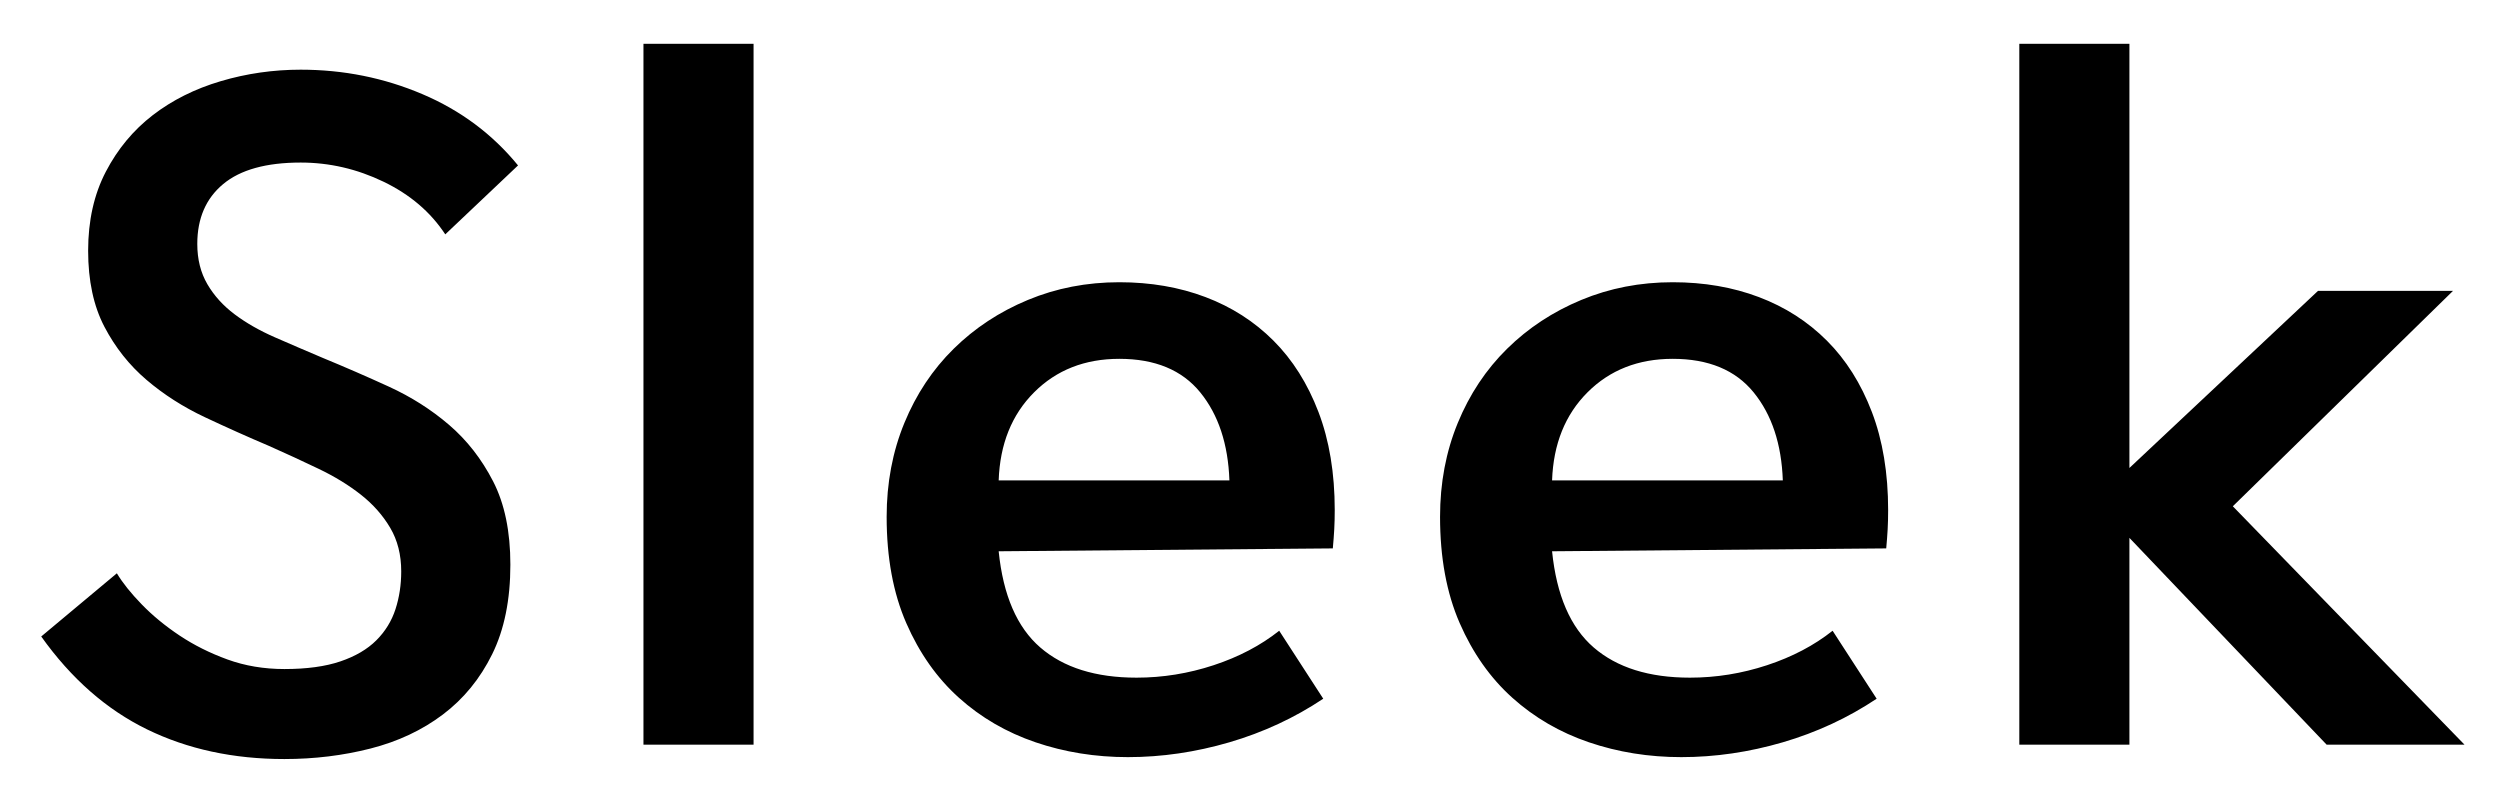
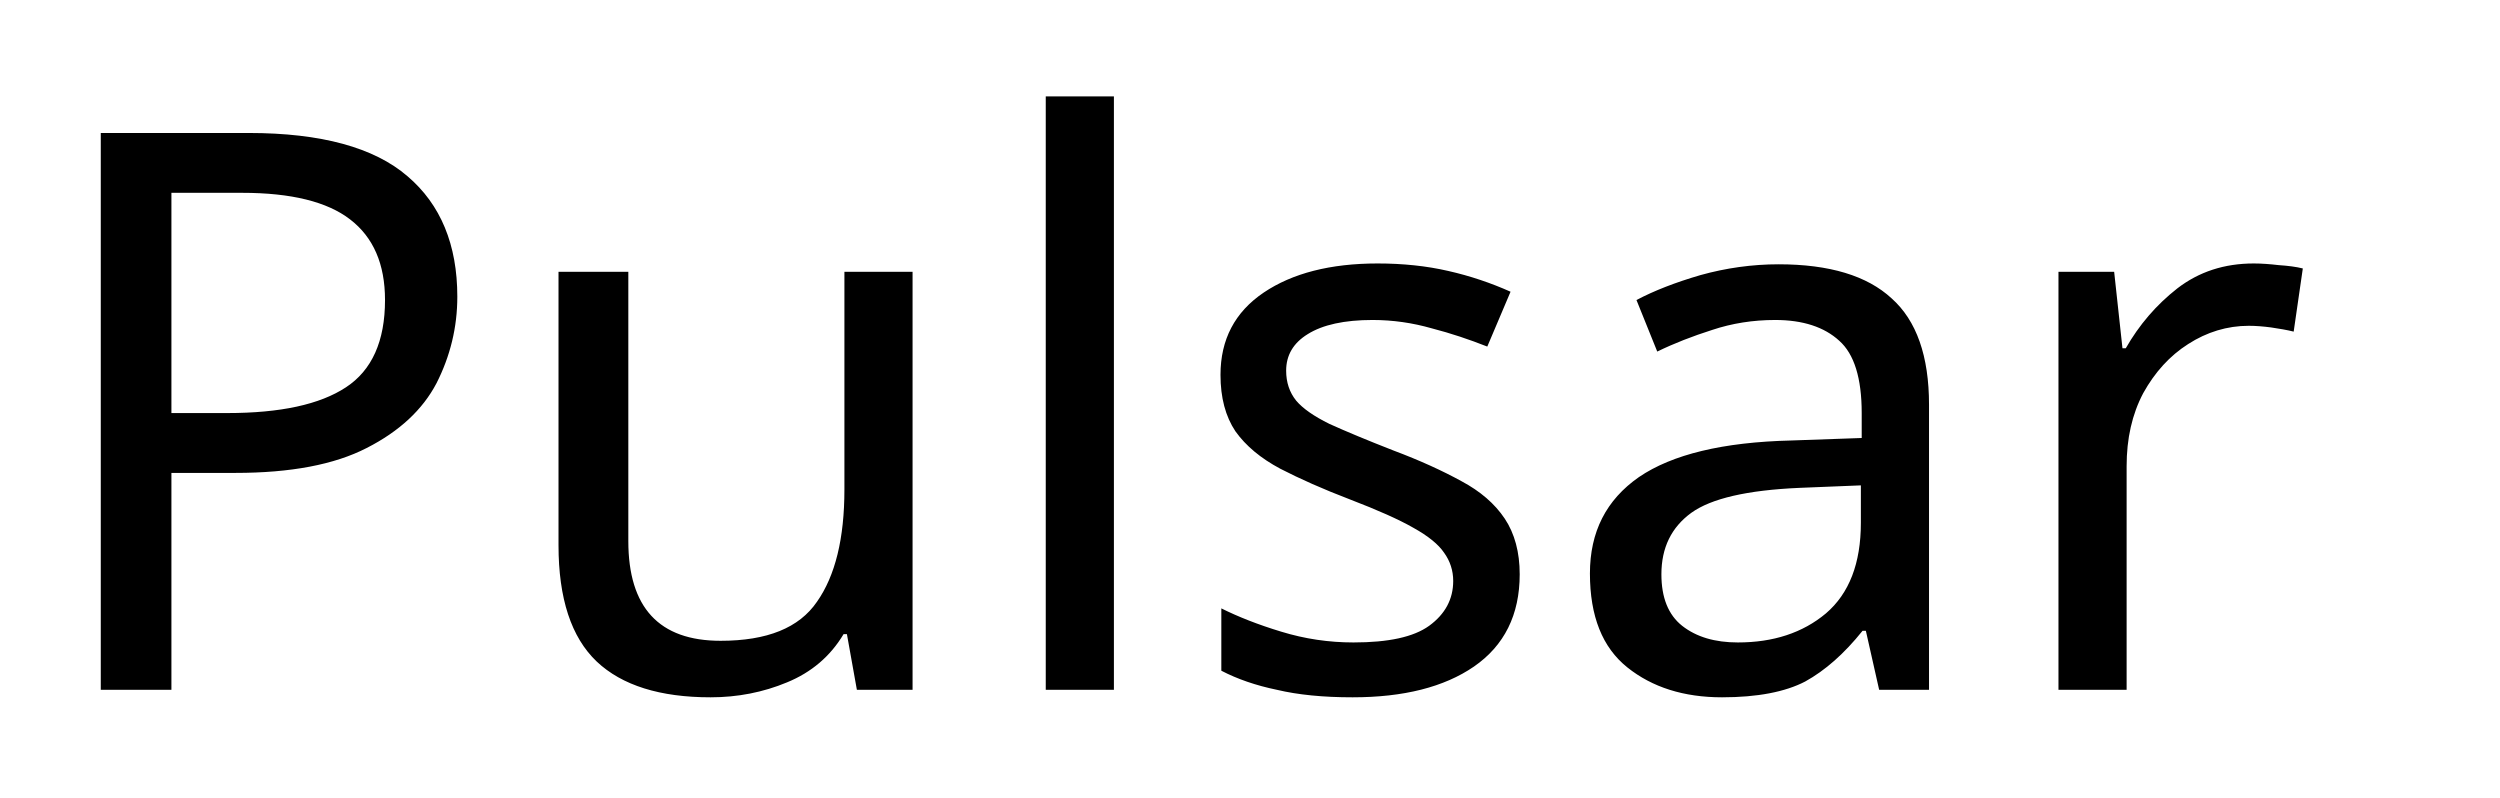
- <svg xmlns="http://www.w3.org/2000/svg" class="logo" viewBox="0 0 47 15" version="1.1">
-   <g id="logo" transform="translate(-113, -89)">
-     <path d="M114.657,93.712 C114.657,93.148 114.768,92.653 114.99,92.227 C115.212,91.801 115.506,91.447 115.872,91.165 C116.238,90.883 116.664,90.67 117.15,90.526 C117.636,90.382 118.137,90.31 118.653,90.31 C119.457,90.31 120.219,90.463 120.939,90.769 C121.659,91.075 122.259,91.522 122.739,92.11 L121.371,93.406 C121.095,92.986 120.708,92.656 120.21,92.416 C119.712,92.176 119.193,92.056 118.653,92.056 C118.005,92.056 117.519,92.191 117.195,92.461 C116.871,92.731 116.709,93.106 116.709,93.586 C116.709,93.874 116.772,94.126 116.898,94.342 C117.024,94.558 117.195,94.747 117.411,94.909 C117.627,95.071 117.879,95.215 118.167,95.341 C118.455,95.467 118.755,95.596 119.067,95.728 C119.475,95.896 119.889,96.076 120.309,96.268 C120.729,96.46 121.107,96.7 121.443,96.988 C121.779,97.276 122.055,97.63 122.271,98.05 C122.487,98.47 122.595,98.992 122.595,99.616 C122.595,100.276 122.481,100.837 122.253,101.299 C122.025,101.761 121.716,102.139 121.326,102.433 C120.936,102.727 120.483,102.94 119.967,103.072 C119.451,103.204 118.911,103.27 118.347,103.27 C117.387,103.27 116.526,103.084 115.764,102.712 C115.002,102.34 114.339,101.758 113.775,100.966 L115.197,99.778 C115.305,99.958 115.461,100.153 115.665,100.363 C115.869,100.573 116.106,100.768 116.376,100.948 C116.646,101.128 116.946,101.278 117.276,101.398 C117.606,101.518 117.963,101.578 118.347,101.578 C118.767,101.578 119.118,101.53 119.4,101.434 C119.682,101.338 119.907,101.206 120.075,101.038 C120.243,100.87 120.363,100.675 120.435,100.453 C120.507,100.231 120.543,99.994 120.543,99.742 C120.543,99.43 120.474,99.157 120.336,98.923 C120.198,98.689 120.015,98.482 119.787,98.302 C119.559,98.122 119.295,97.96 118.995,97.816 C118.695,97.672 118.383,97.528 118.059,97.384 C117.663,97.216 117.261,97.036 116.853,96.844 C116.445,96.652 116.079,96.418 115.755,96.142 C115.431,95.866 115.167,95.533 114.963,95.143 C114.759,94.753 114.657,94.276 114.657,93.712 Z M127.167,89.824 L127.167,103 L125.097,103 L125.097,89.824 L127.167,89.824 Z M131.775,99.364 C131.859,100.192 132.12,100.795 132.558,101.173 C132.996,101.551 133.599,101.74 134.367,101.74 C134.859,101.74 135.342,101.662 135.816,101.506 C136.29,101.35 136.701,101.134 137.049,100.858 L137.877,102.136 C137.337,102.496 136.749,102.769 136.113,102.955 C135.477,103.141 134.841,103.234 134.205,103.234 C133.593,103.234 133.014,103.141 132.468,102.955 C131.922,102.769 131.442,102.49 131.028,102.118 C130.614,101.746 130.284,101.278 130.038,100.714 C129.792,100.15 129.669,99.484 129.669,98.716 C129.669,98.08 129.78,97.492 130.002,96.952 C130.224,96.412 130.533,95.947 130.929,95.557 C131.325,95.167 131.79,94.861 132.324,94.639 C132.858,94.417 133.431,94.306 134.043,94.306 C134.631,94.306 135.171,94.399 135.663,94.585 C136.155,94.771 136.581,95.044 136.941,95.404 C137.301,95.764 137.583,96.211 137.787,96.745 C137.991,97.279 138.093,97.894 138.093,98.59 C138.093,98.722 138.09,98.842 138.084,98.95 C138.078,99.058 138.069,99.178 138.057,99.31 L131.775,99.364 Z M134.043,95.746 C133.395,95.746 132.861,95.956 132.441,96.376 C132.021,96.796 131.799,97.348 131.775,98.032 L136.113,98.032 C136.089,97.348 135.906,96.796 135.564,96.376 C135.222,95.956 134.715,95.746 134.043,95.746 Z M142.179,99.364 C142.263,100.192 142.524,100.795 142.962,101.173 C143.4,101.551 144.003,101.74 144.771,101.74 C145.263,101.74 145.746,101.662 146.22,101.506 C146.694,101.35 147.105,101.134 147.453,100.858 L148.281,102.136 C147.741,102.496 147.153,102.769 146.517,102.955 C145.881,103.141 145.245,103.234 144.609,103.234 C143.997,103.234 143.418,103.141 142.872,102.955 C142.326,102.769 141.846,102.49 141.432,102.118 C141.018,101.746 140.688,101.278 140.442,100.714 C140.196,100.15 140.073,99.484 140.073,98.716 C140.073,98.08 140.184,97.492 140.406,96.952 C140.628,96.412 140.937,95.947 141.333,95.557 C141.729,95.167 142.194,94.861 142.728,94.639 C143.262,94.417 143.835,94.306 144.447,94.306 C145.035,94.306 145.575,94.399 146.067,94.585 C146.559,94.771 146.985,95.044 147.345,95.404 C147.705,95.764 147.987,96.211 148.191,96.745 C148.395,97.279 148.497,97.894 148.497,98.59 C148.497,98.722 148.494,98.842 148.488,98.95 C148.482,99.058 148.473,99.178 148.461,99.31 L142.179,99.364 Z M144.447,95.746 C143.799,95.746 143.265,95.956 142.845,96.376 C142.425,96.796 142.203,97.348 142.179,98.032 L146.517,98.032 C146.493,97.348 146.31,96.796 145.968,96.376 C145.626,95.956 145.119,95.746 144.447,95.746 Z M153.033,89.824 L153.033,97.798 L156.579,94.468 L159.117,94.468 L154.977,98.518 L159.333,103 L156.741,103 L153.033,99.112 L153.033,103 L150.963,103 L150.963,89.824 L153.033,89.824 Z" id="Sleek" />
-   </g>
+ <svg xmlns="http://www.w3.org/2000/svg" class="logo" viewBox="0 0 47 15" version="1.1" id="svg4">
+   <defs id="defs8" />
+   <text xml:space="preserve" style="font-style:normal;font-weight:normal;font-size:40px;line-height:1.25;font-family:sans-serif;letter-spacing:0px;word-spacing:0px;fill:#000000;fill-opacity:1;stroke:none" x="0.472" y="12.968" id="text819">
+     <tspan id="tspan817" x="0.472" y="12.968" style="font-style:normal;font-variant:normal;font-weight:normal;font-stretch:normal;font-size:14.667px;font-family:sans-serif;-inkscape-font-specification:sans-serif">Pulsar</tspan>
+   </text>
</svg>
